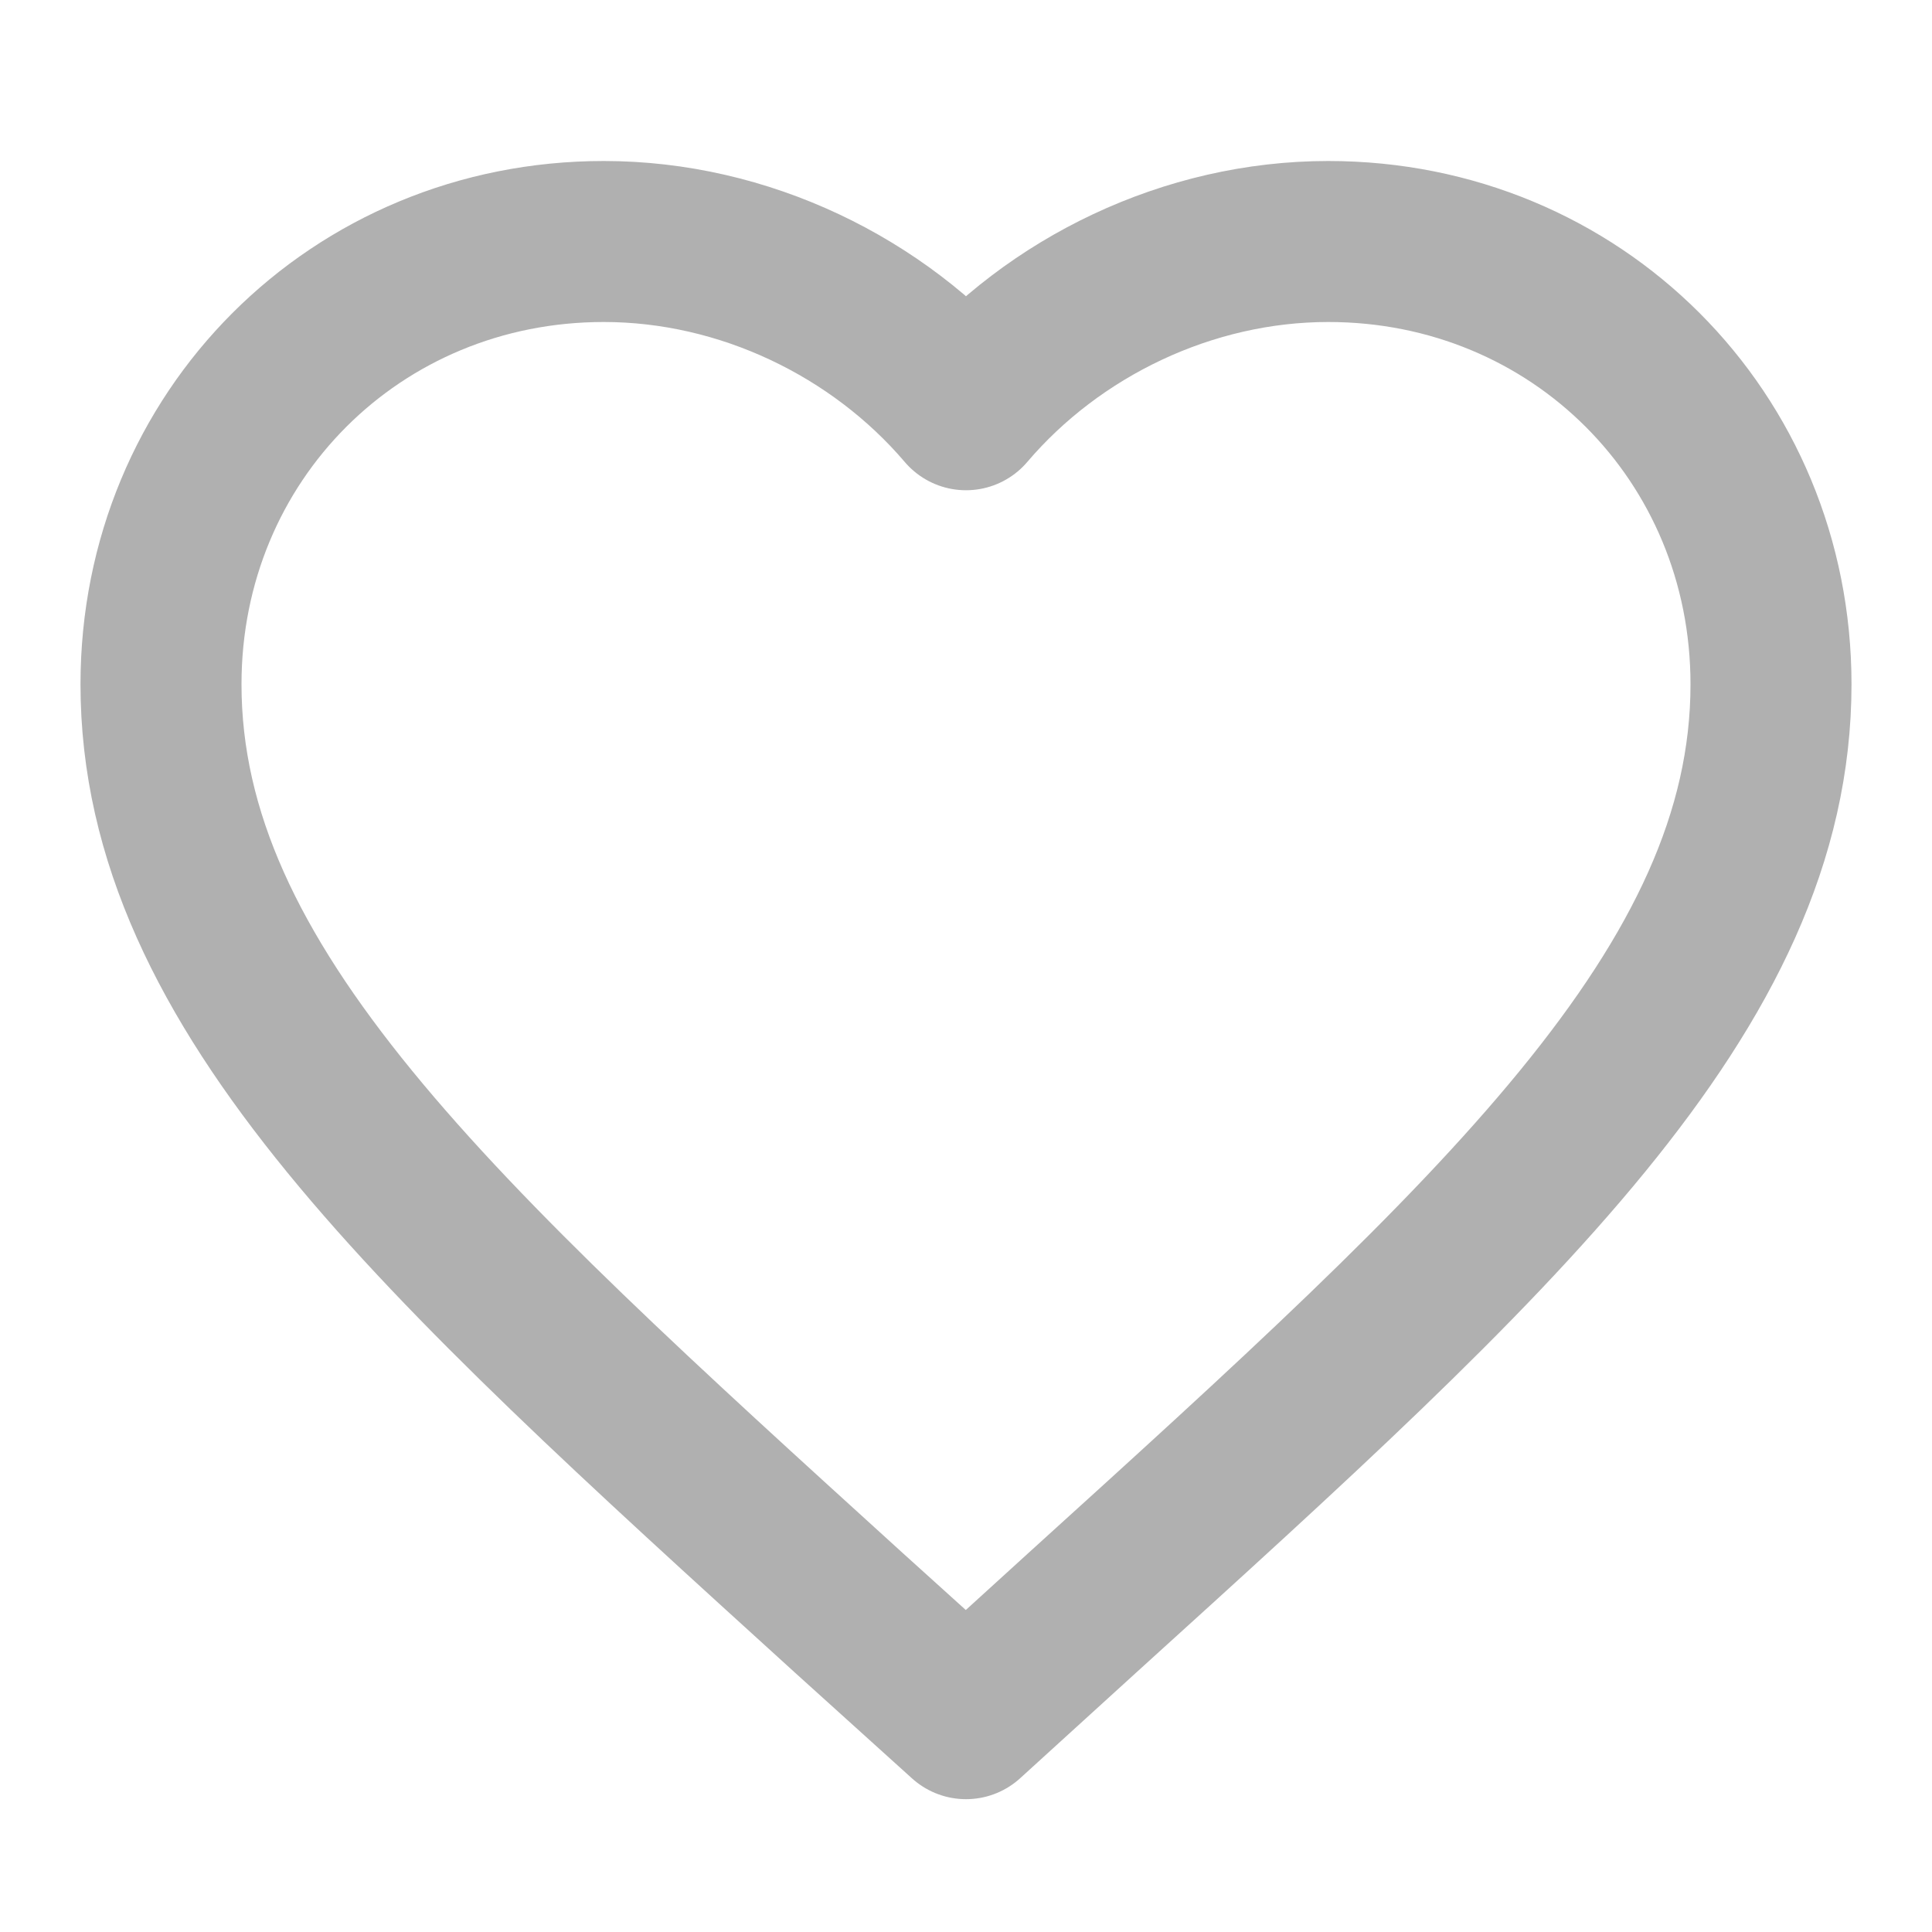
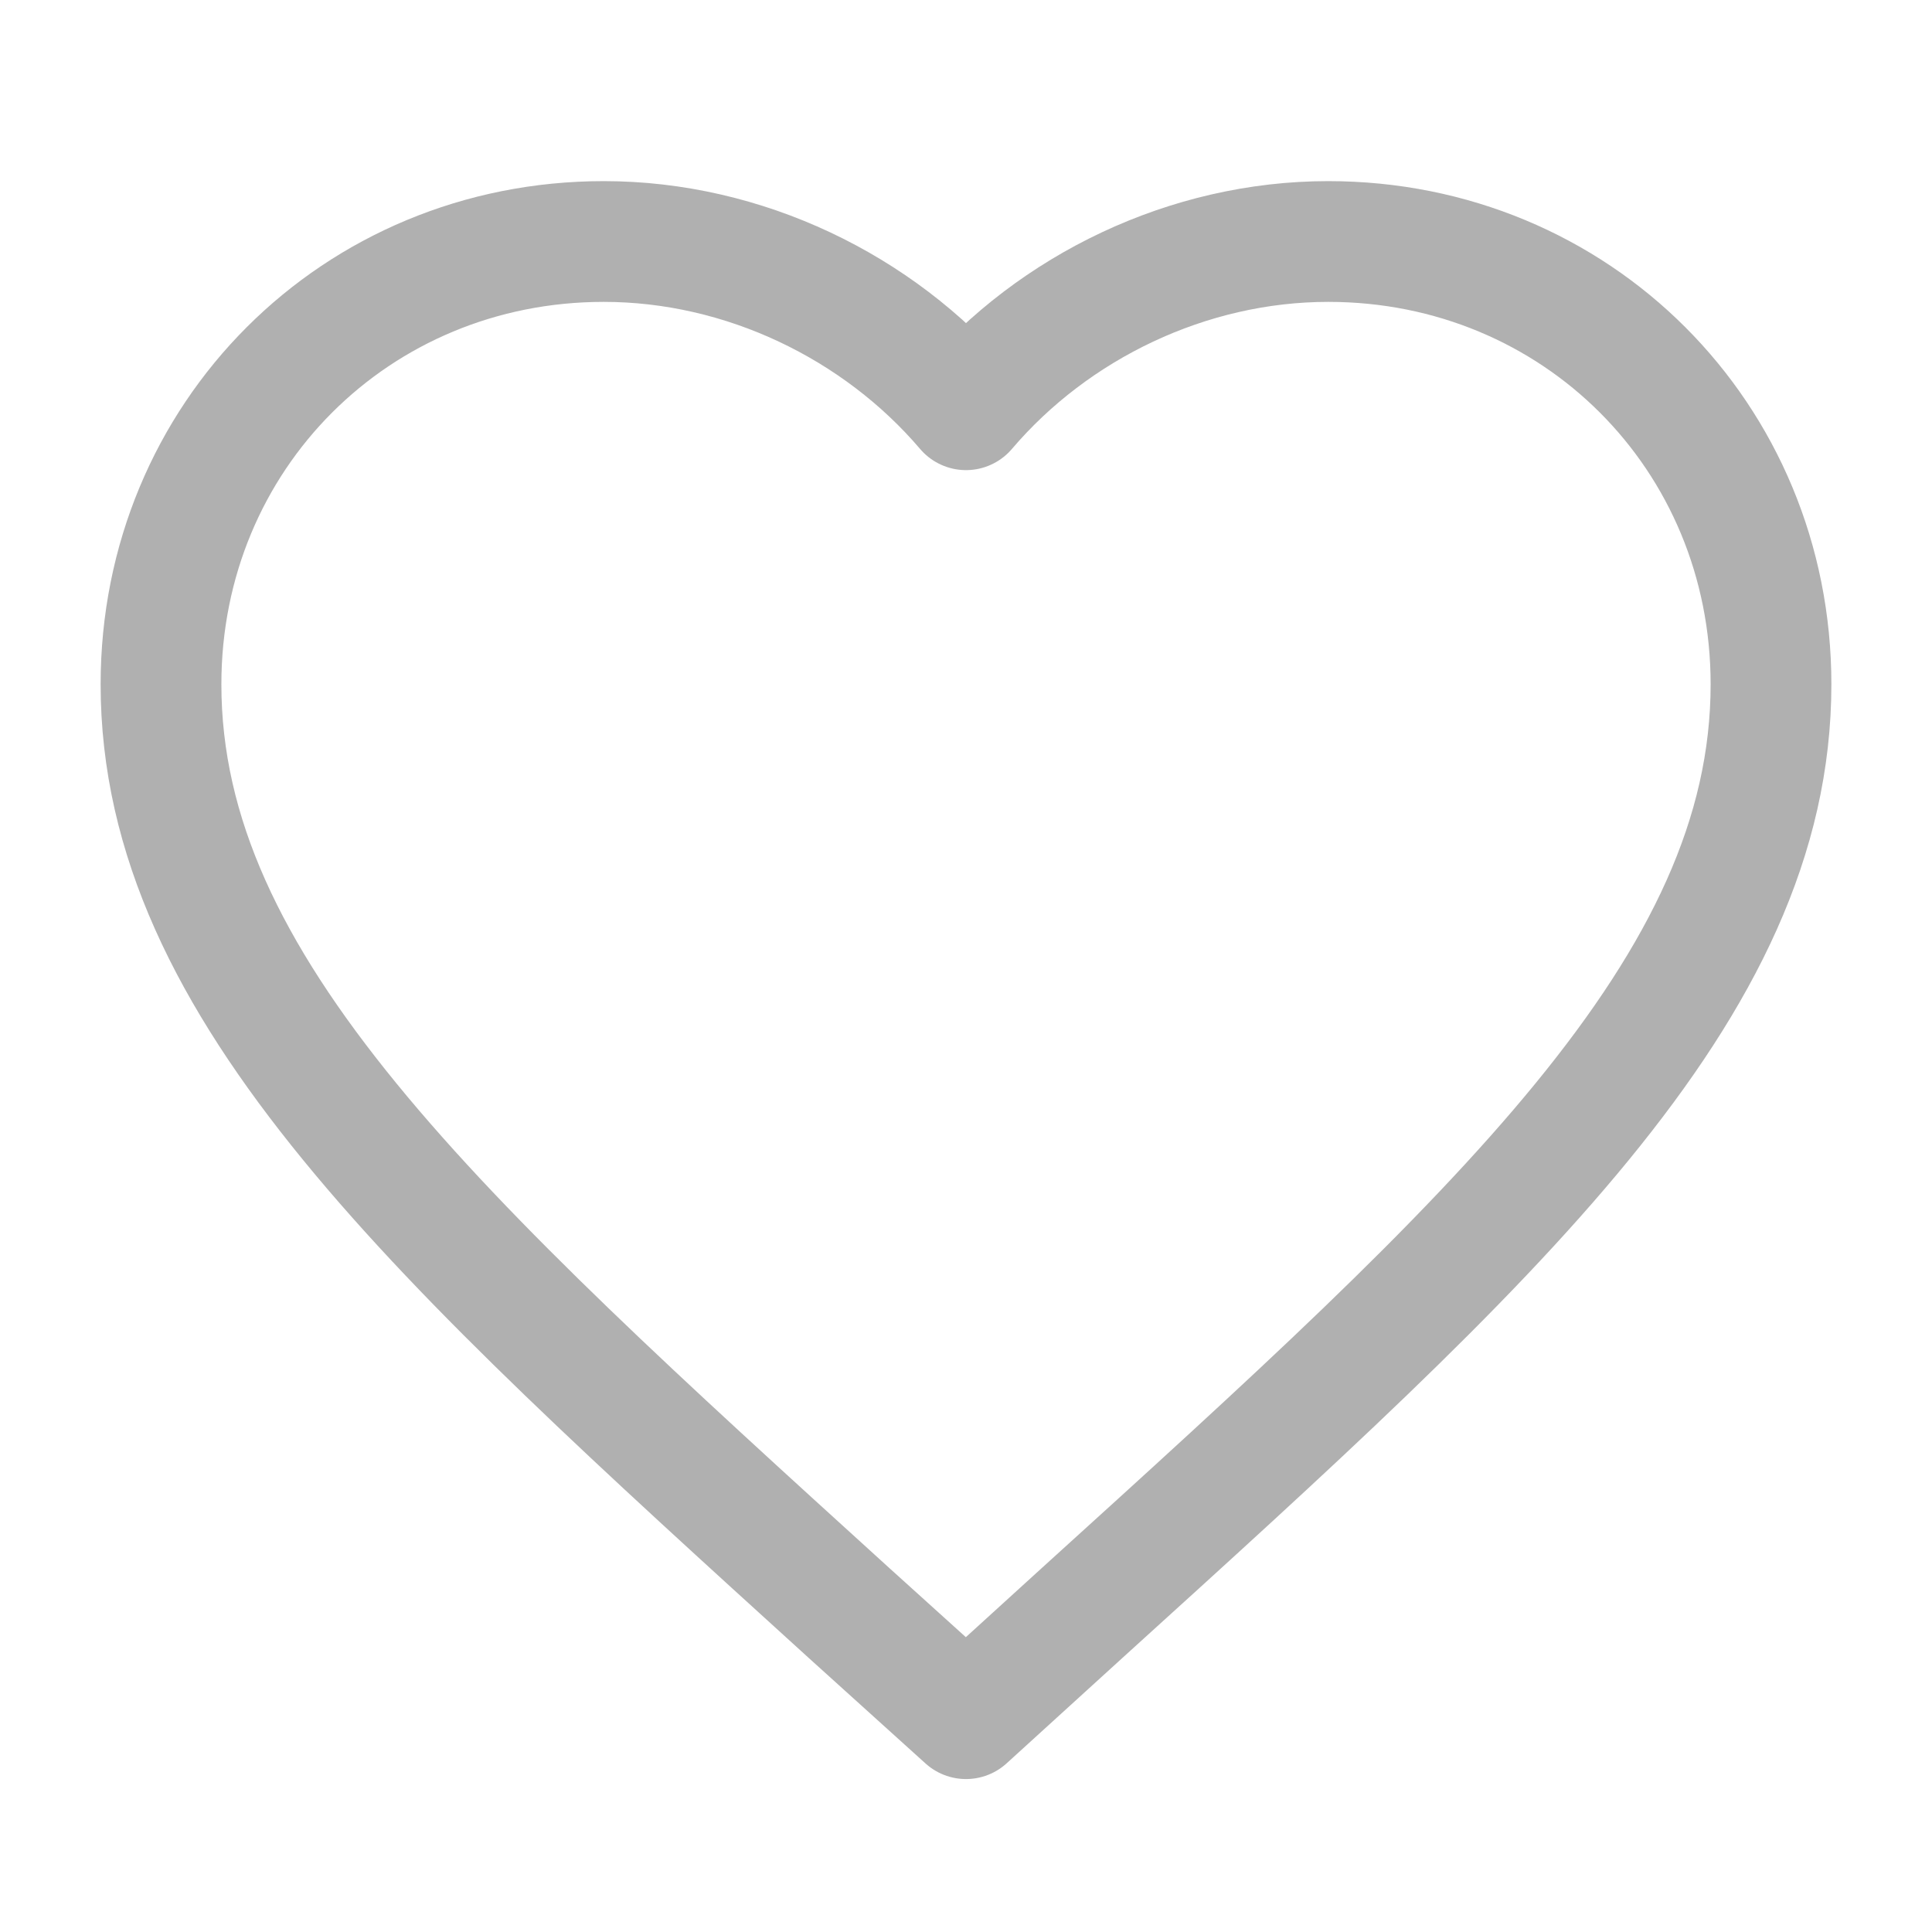
- <svg xmlns="http://www.w3.org/2000/svg" viewBox="0 0 24 24" fill="none" stroke="#B0B0B0" stroke-width="2" stroke-linecap="round" stroke-linejoin="round">
+ <svg xmlns="http://www.w3.org/2000/svg" viewBox="0 0 24 24" fill="none" stroke="#B0B0B0" stroke-width="1.5" stroke-linecap="round" stroke-linejoin="round">
  <path d="M16.5 3c-1.74 0-3.41.81-4.5 2.09C10.91 3.81 9.24 3 7.5 3 4.42 3 2 5.42 2 8.5c0 3.78 3.4 6.86 8.55 11.54L12 21.35l1.45-1.32C18.6 15.36 22 12.28 22 8.5 22 5.42 19.58 3 16.5 3z" />
</svg>
